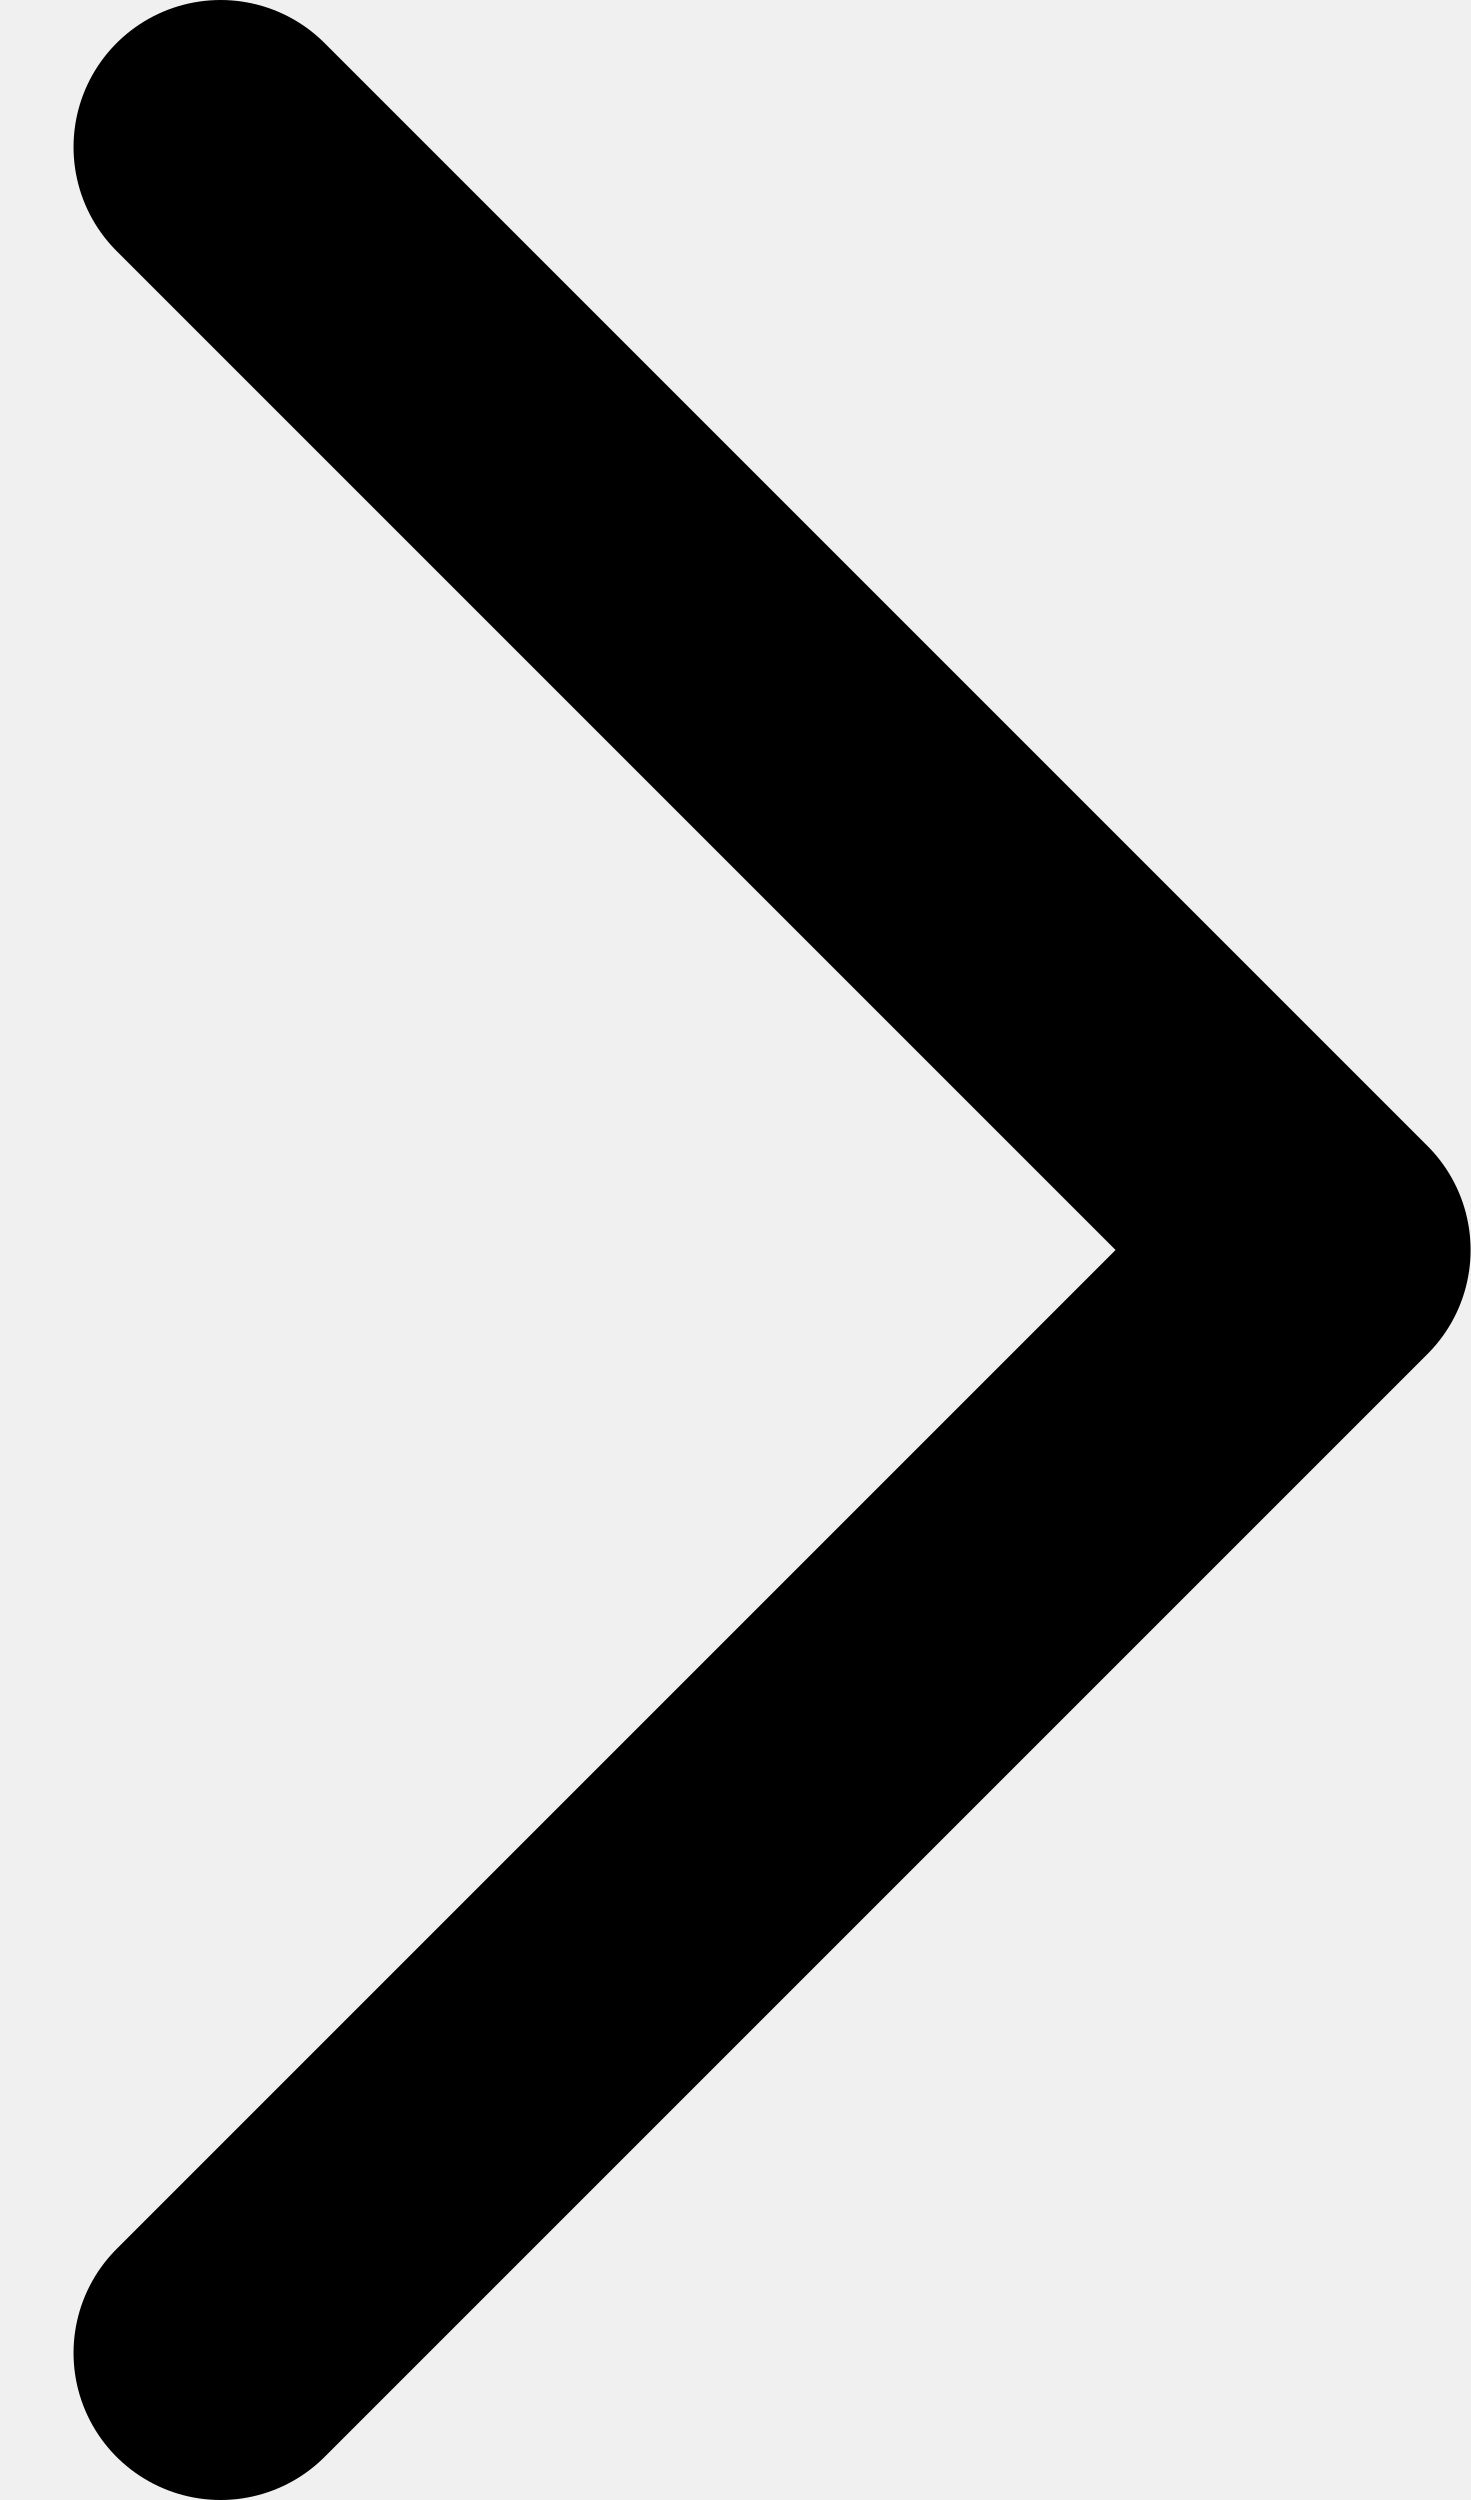
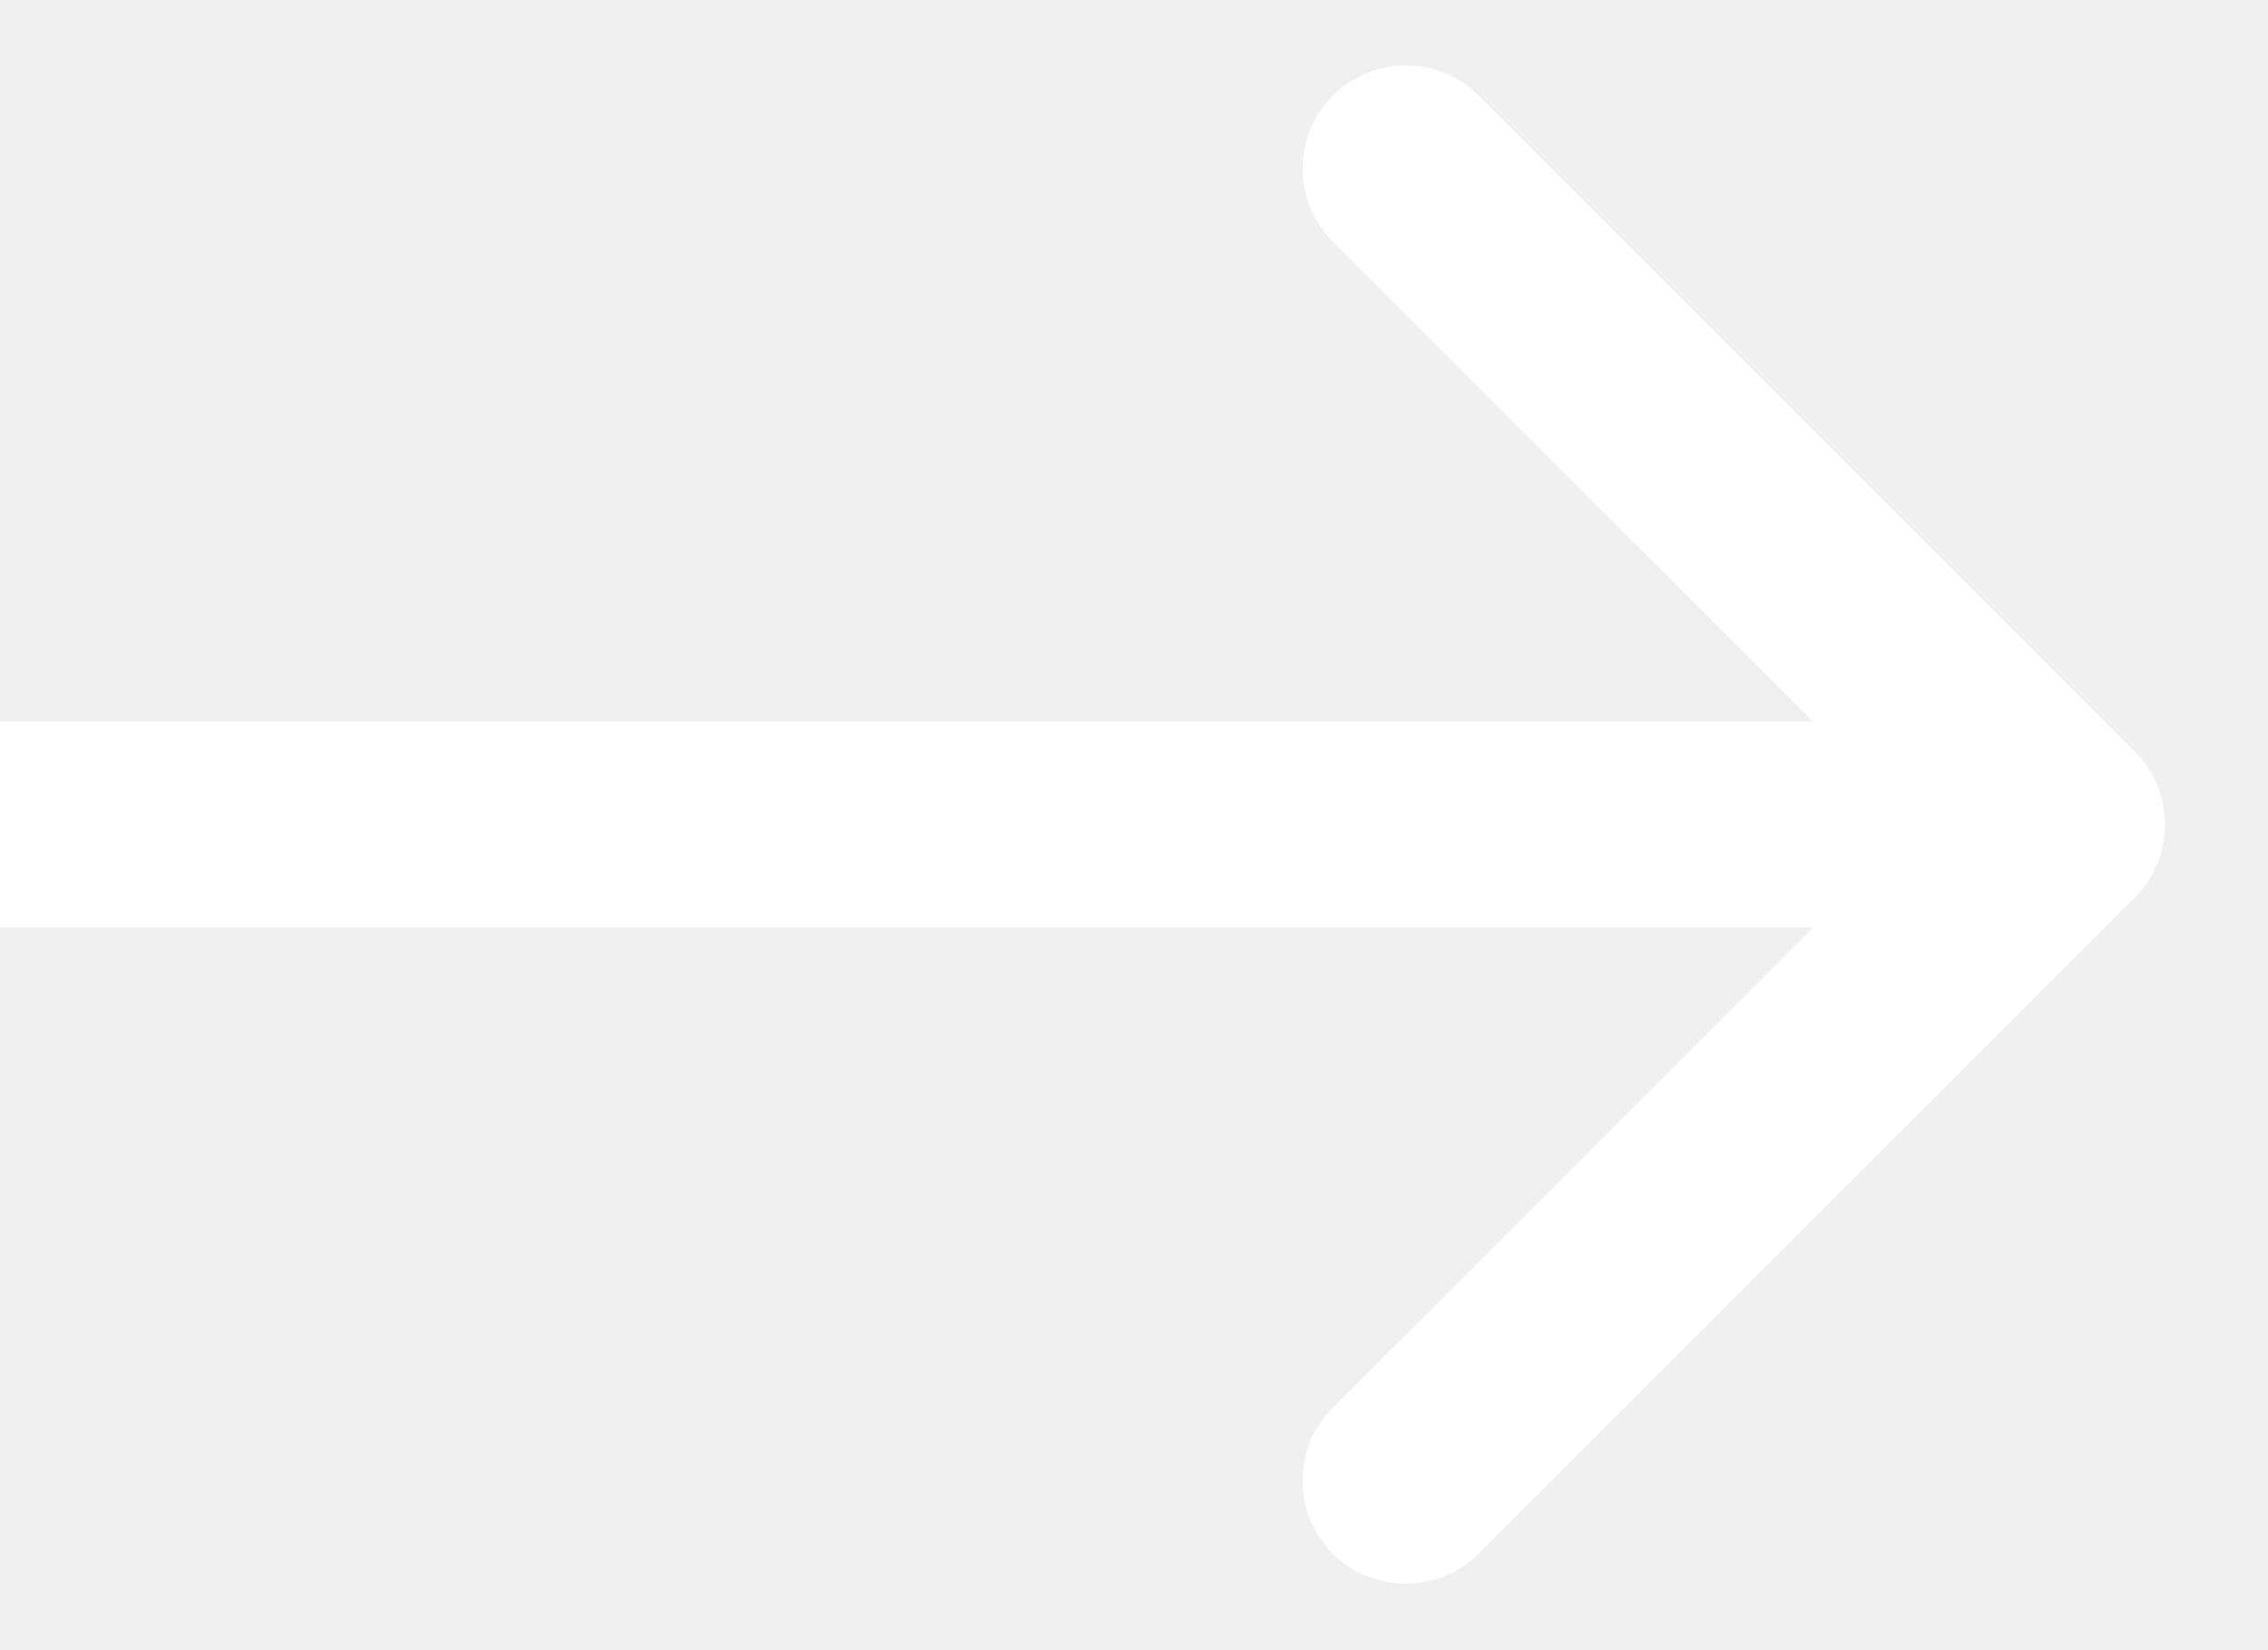
- <svg xmlns="http://www.w3.org/2000/svg" width="10" height="17" viewBox="0 0 10 17" fill="none">
-   <path d="M1.5 1L9 8.5L1.5 16" stroke="black" stroke-width="2" stroke-linecap="round" stroke-linejoin="round" />
+ <svg xmlns="http://www.w3.org/2000/svg" width="11" height="8" viewBox="0 0 11 8" fill="none">
+   <path d="M10.354 4.354C10.549 4.158 10.549 3.842 10.354 3.646L7.172 0.464C6.976 0.269 6.66 0.269 6.464 0.464C6.269 0.66 6.269 0.976 6.464 1.172L9.293 4L6.464 6.828C6.269 7.024 6.269 7.34 6.464 7.536C6.66 7.731 6.976 7.731 7.172 7.536L10.354 4.354ZM0 4.5H10V3.5H0V4.5Z" fill="white" />
</svg>
